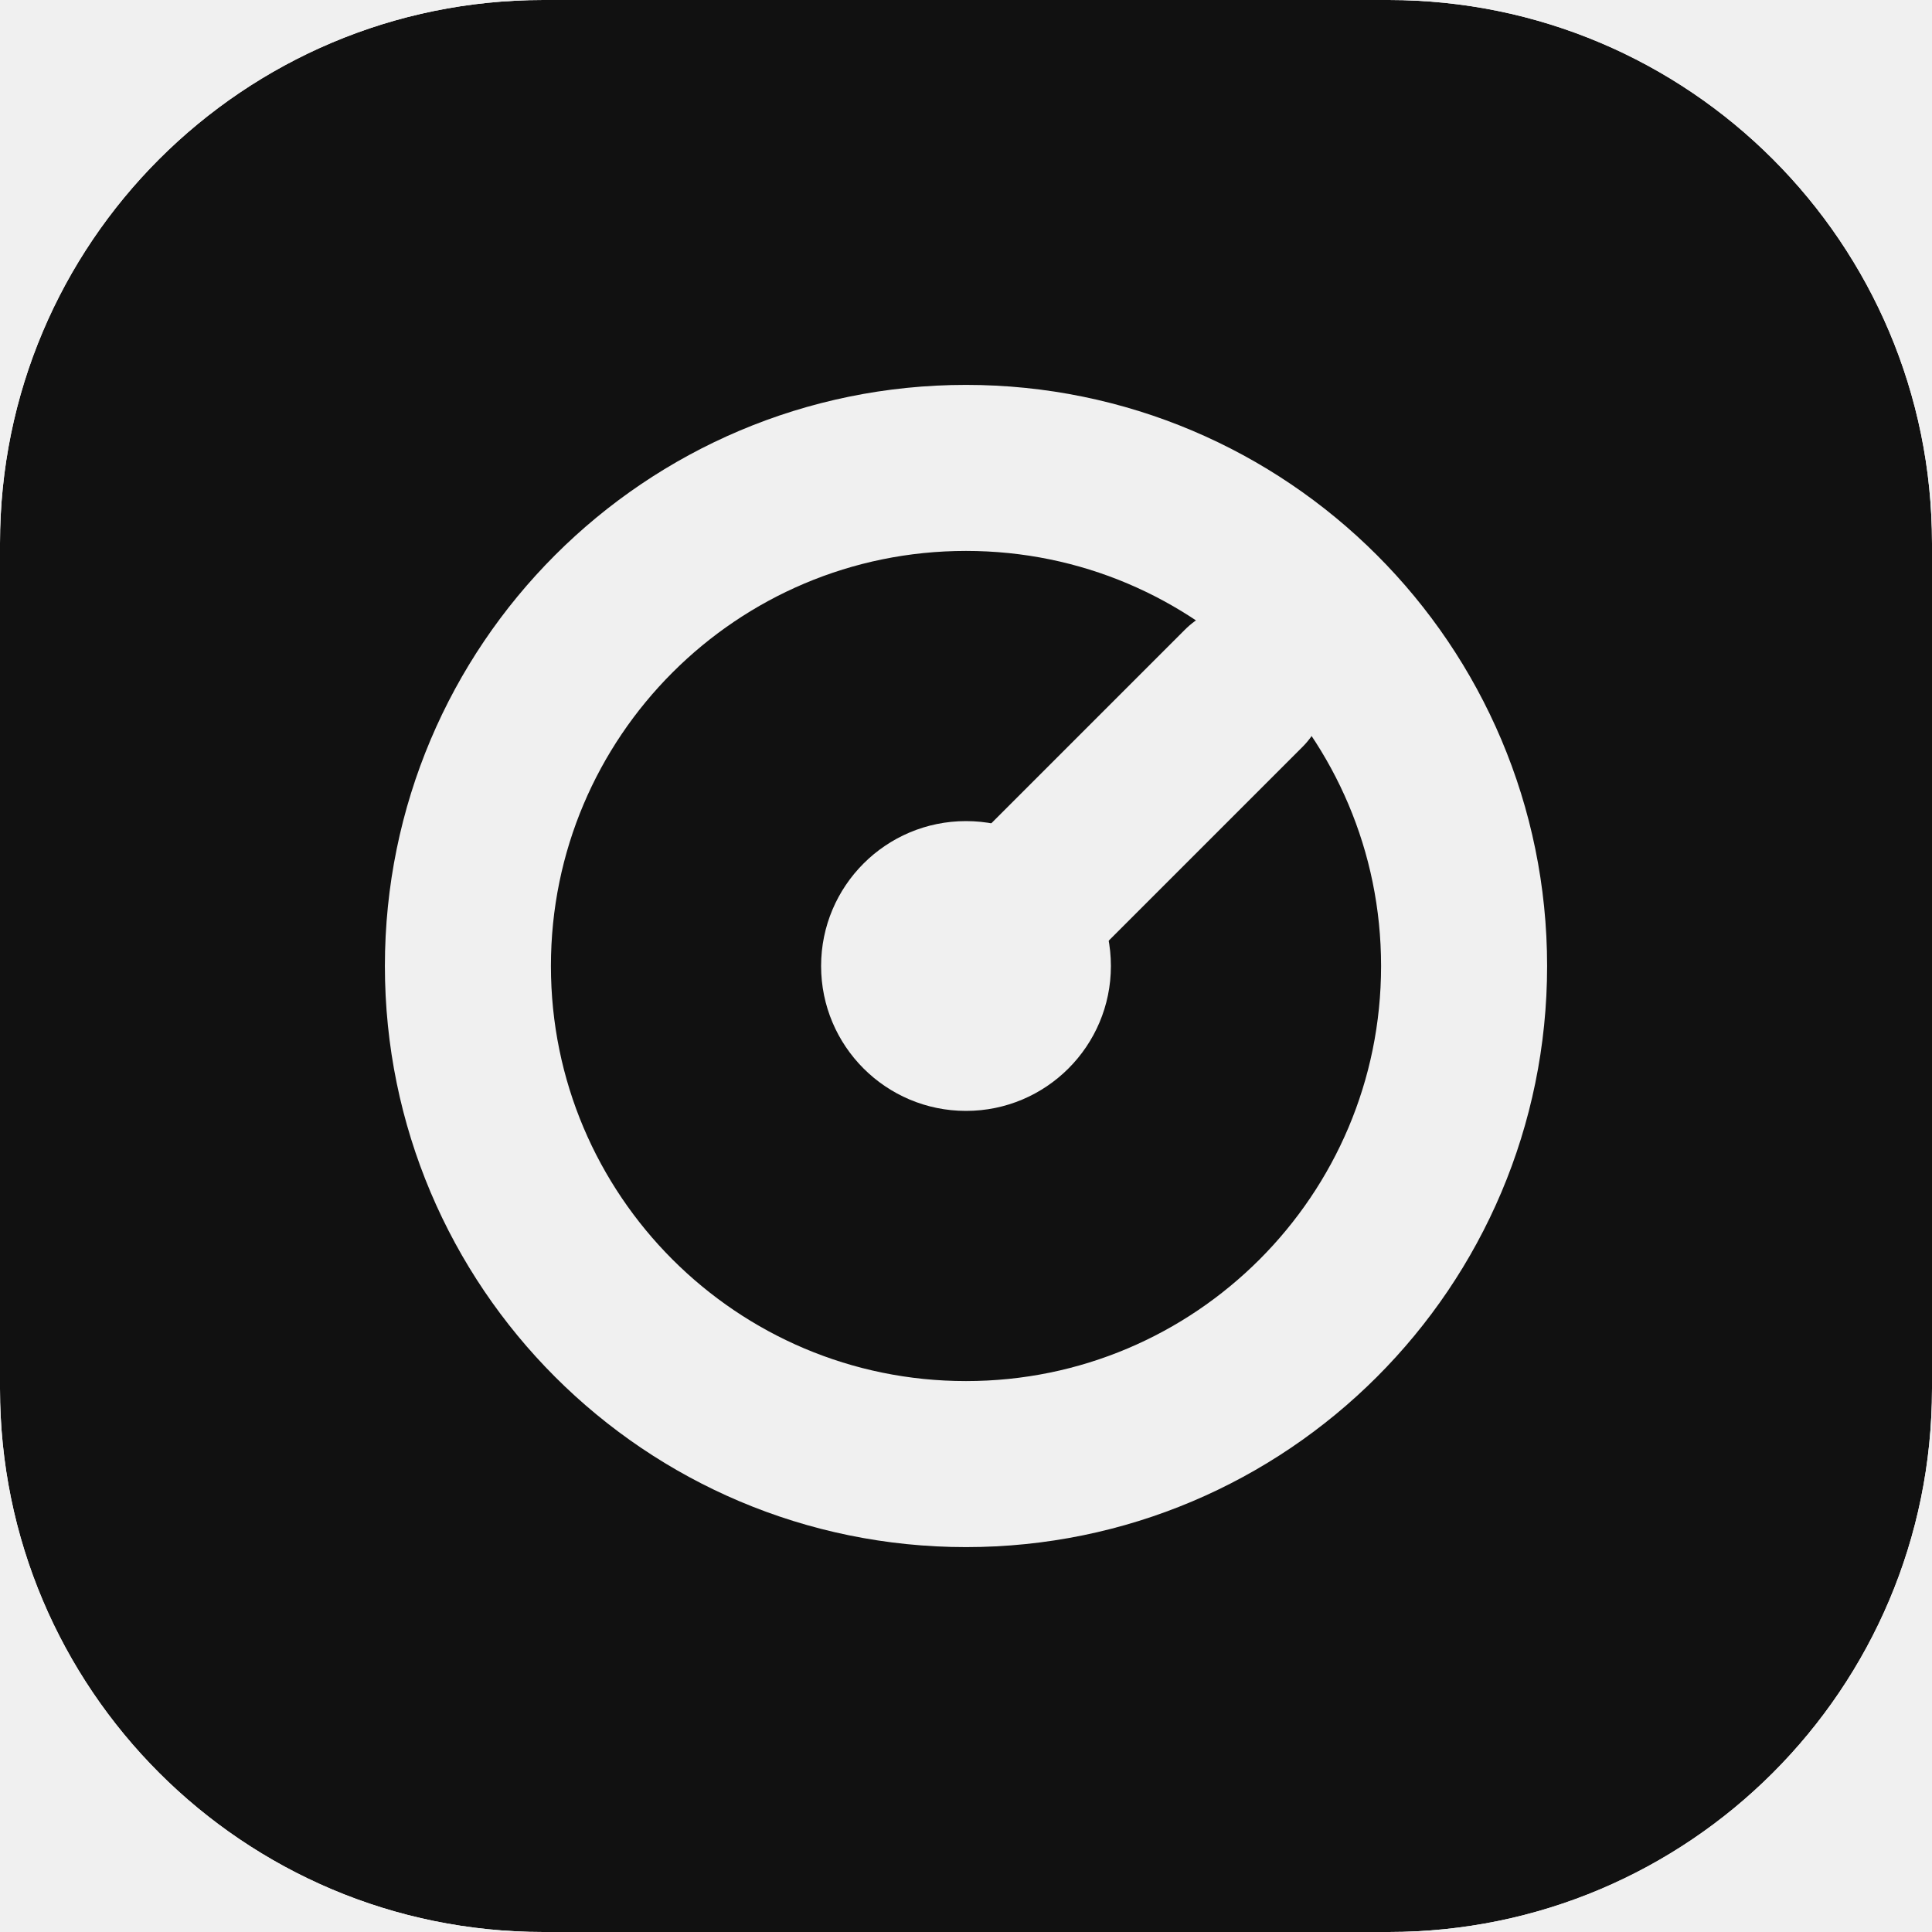
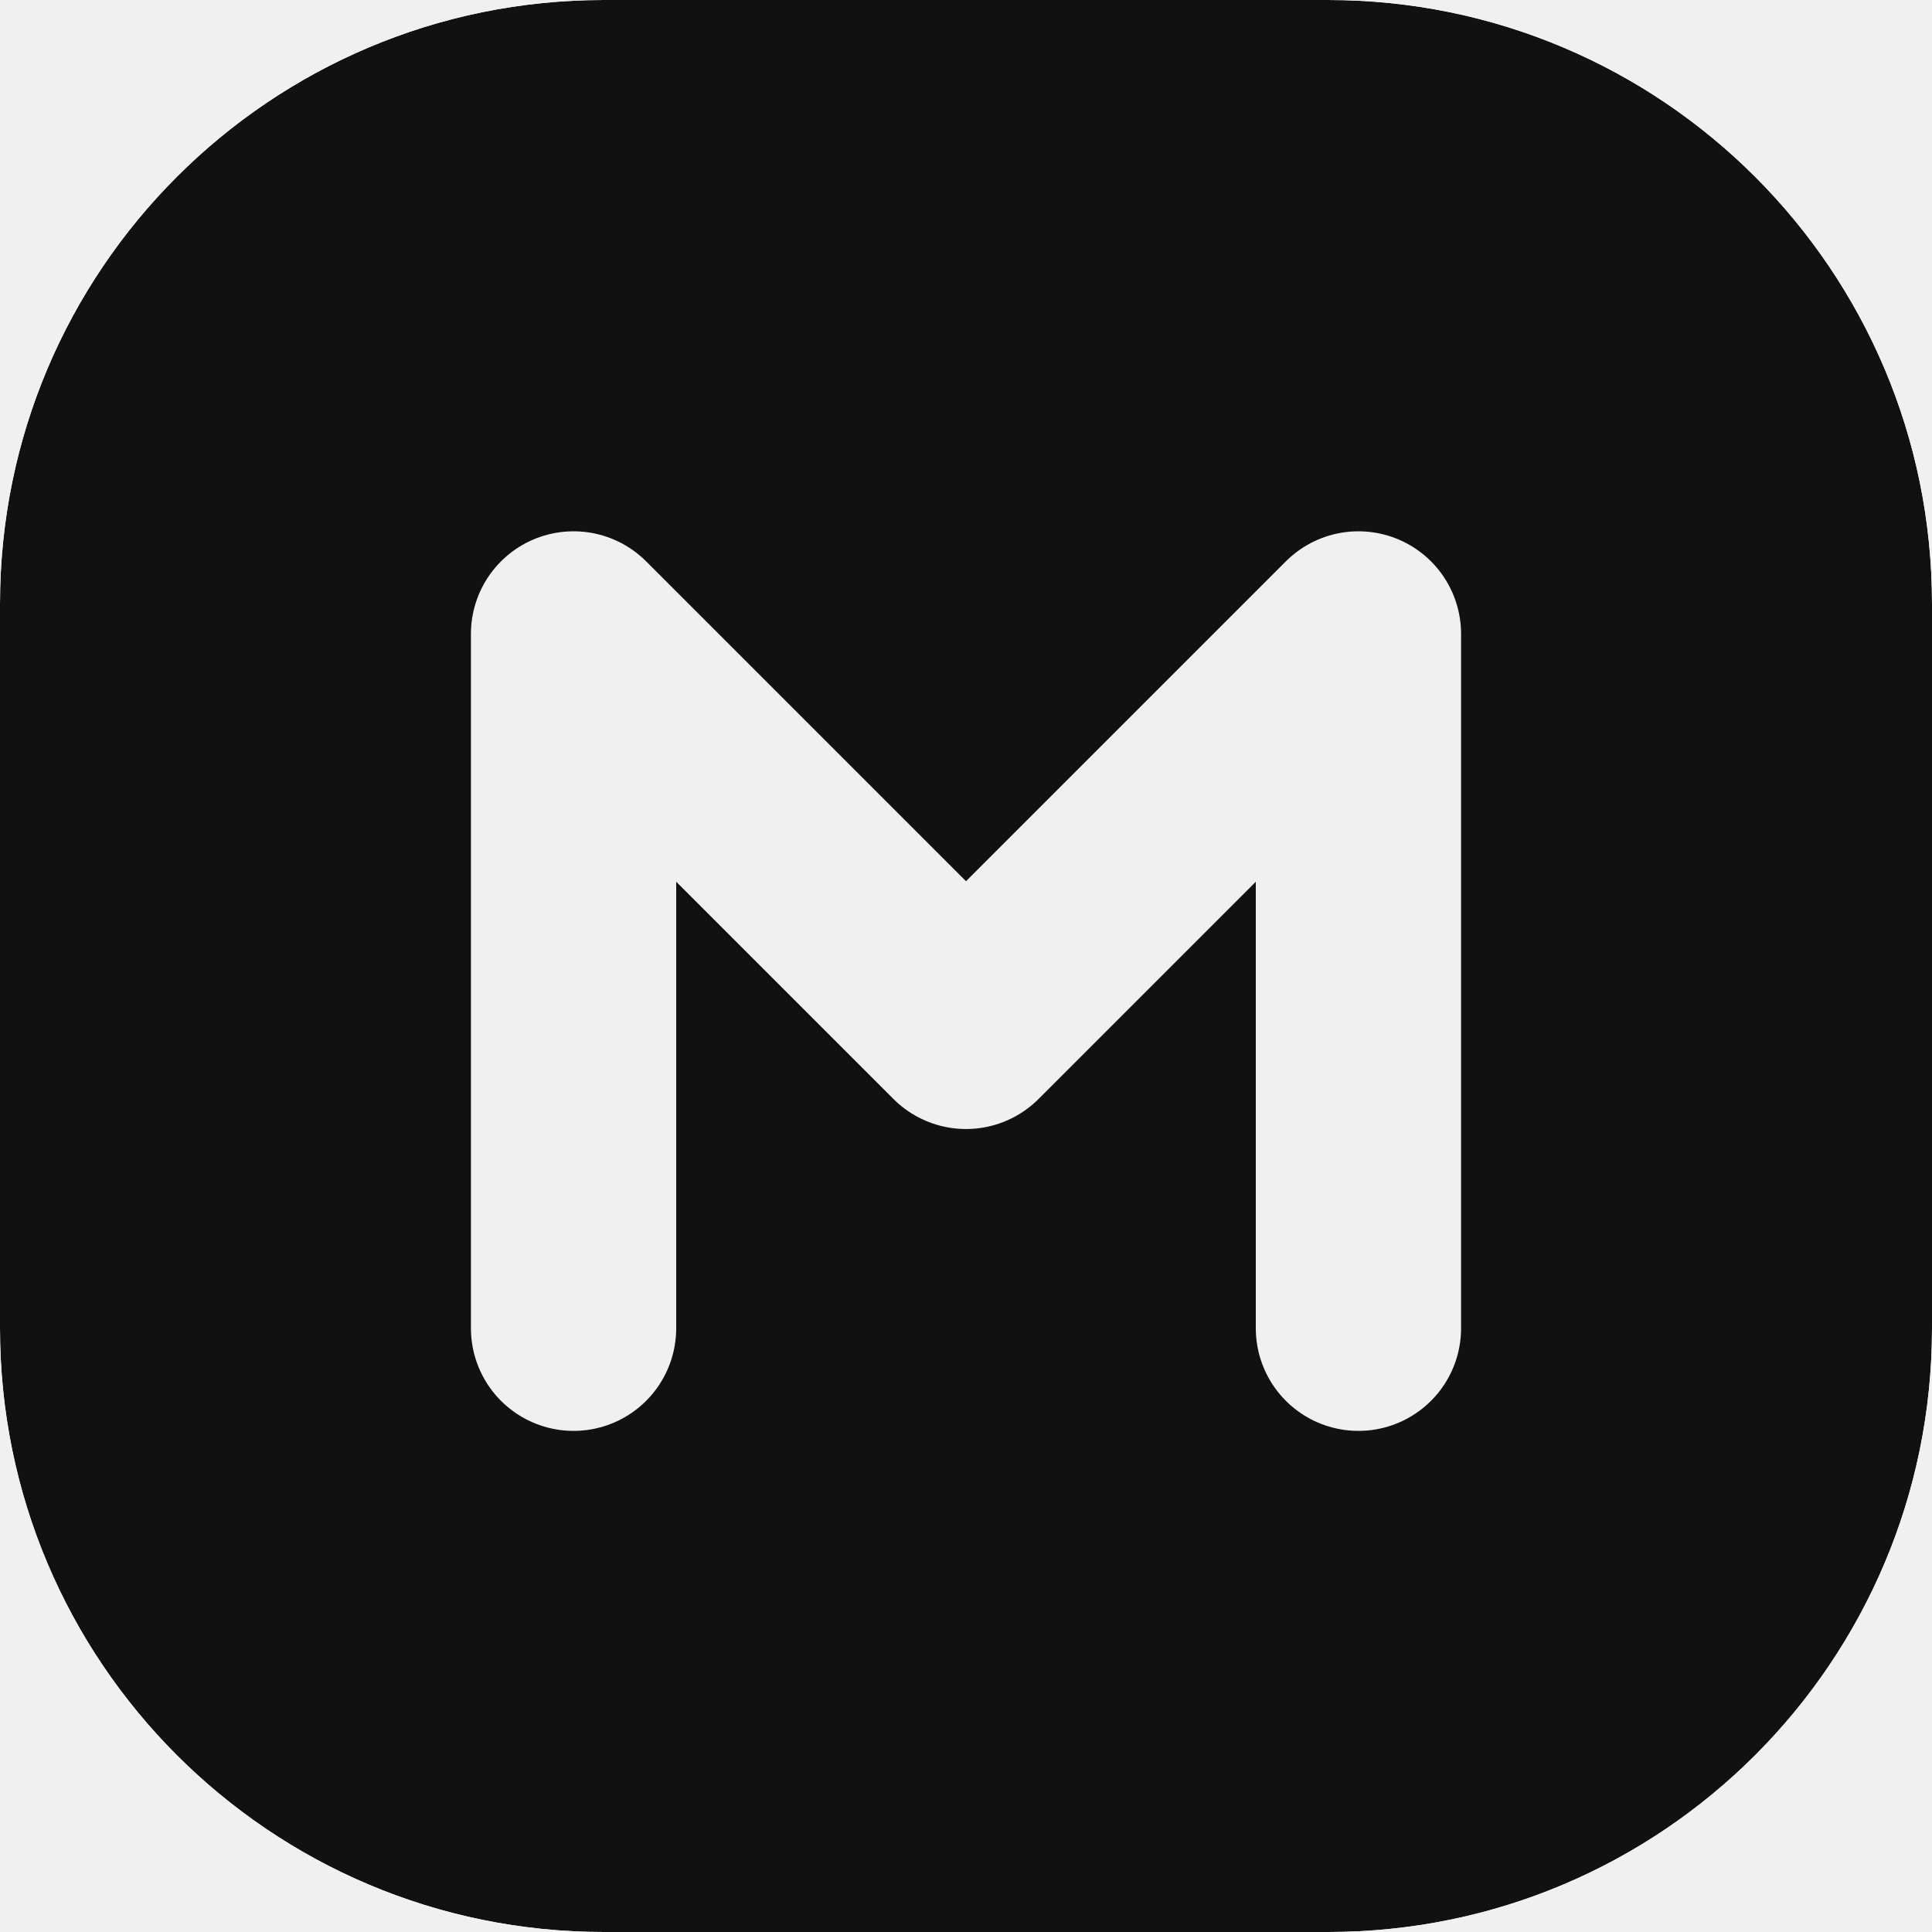
<svg xmlns="http://www.w3.org/2000/svg" viewBox="0 0 32 32" role="img" aria-label="Menti Vault">
  <style>
    .marca { fill: #111111; }
    @media (prefers-color-scheme: dark) {
      .marca { fill: #ffffff; }
    }
  </style>
  <defs>
-     <mask id="dial">
-       <rect width="32" height="32" rx="9" fill="white" />
-       <circle cx="16" cy="16" r="8.25" fill="none" stroke="black" stroke-width="2.75" />
-       <circle cx="16" cy="16" r="2.4" fill="black" />
-       <path d="M16 16 L20.6 11.4" stroke="black" stroke-width="2.75" stroke-linecap="round" />
+     <mask id="m">
+       <rect width="32" height="32" rx="10" fill="white" />
+       <path d="M9.5 22 V10.5 L16 17 L22.5 10.5 V22" fill="none" stroke="black" stroke-width="3.4" stroke-linecap="round" stroke-linejoin="round" />
    </mask>
  </defs>
-   <rect class="marca" width="32" height="32" rx="9" mask="url(#dial)" />
+   <rect class="marca" width="32" height="32" rx="10" mask="url(#m)" />
</svg>
